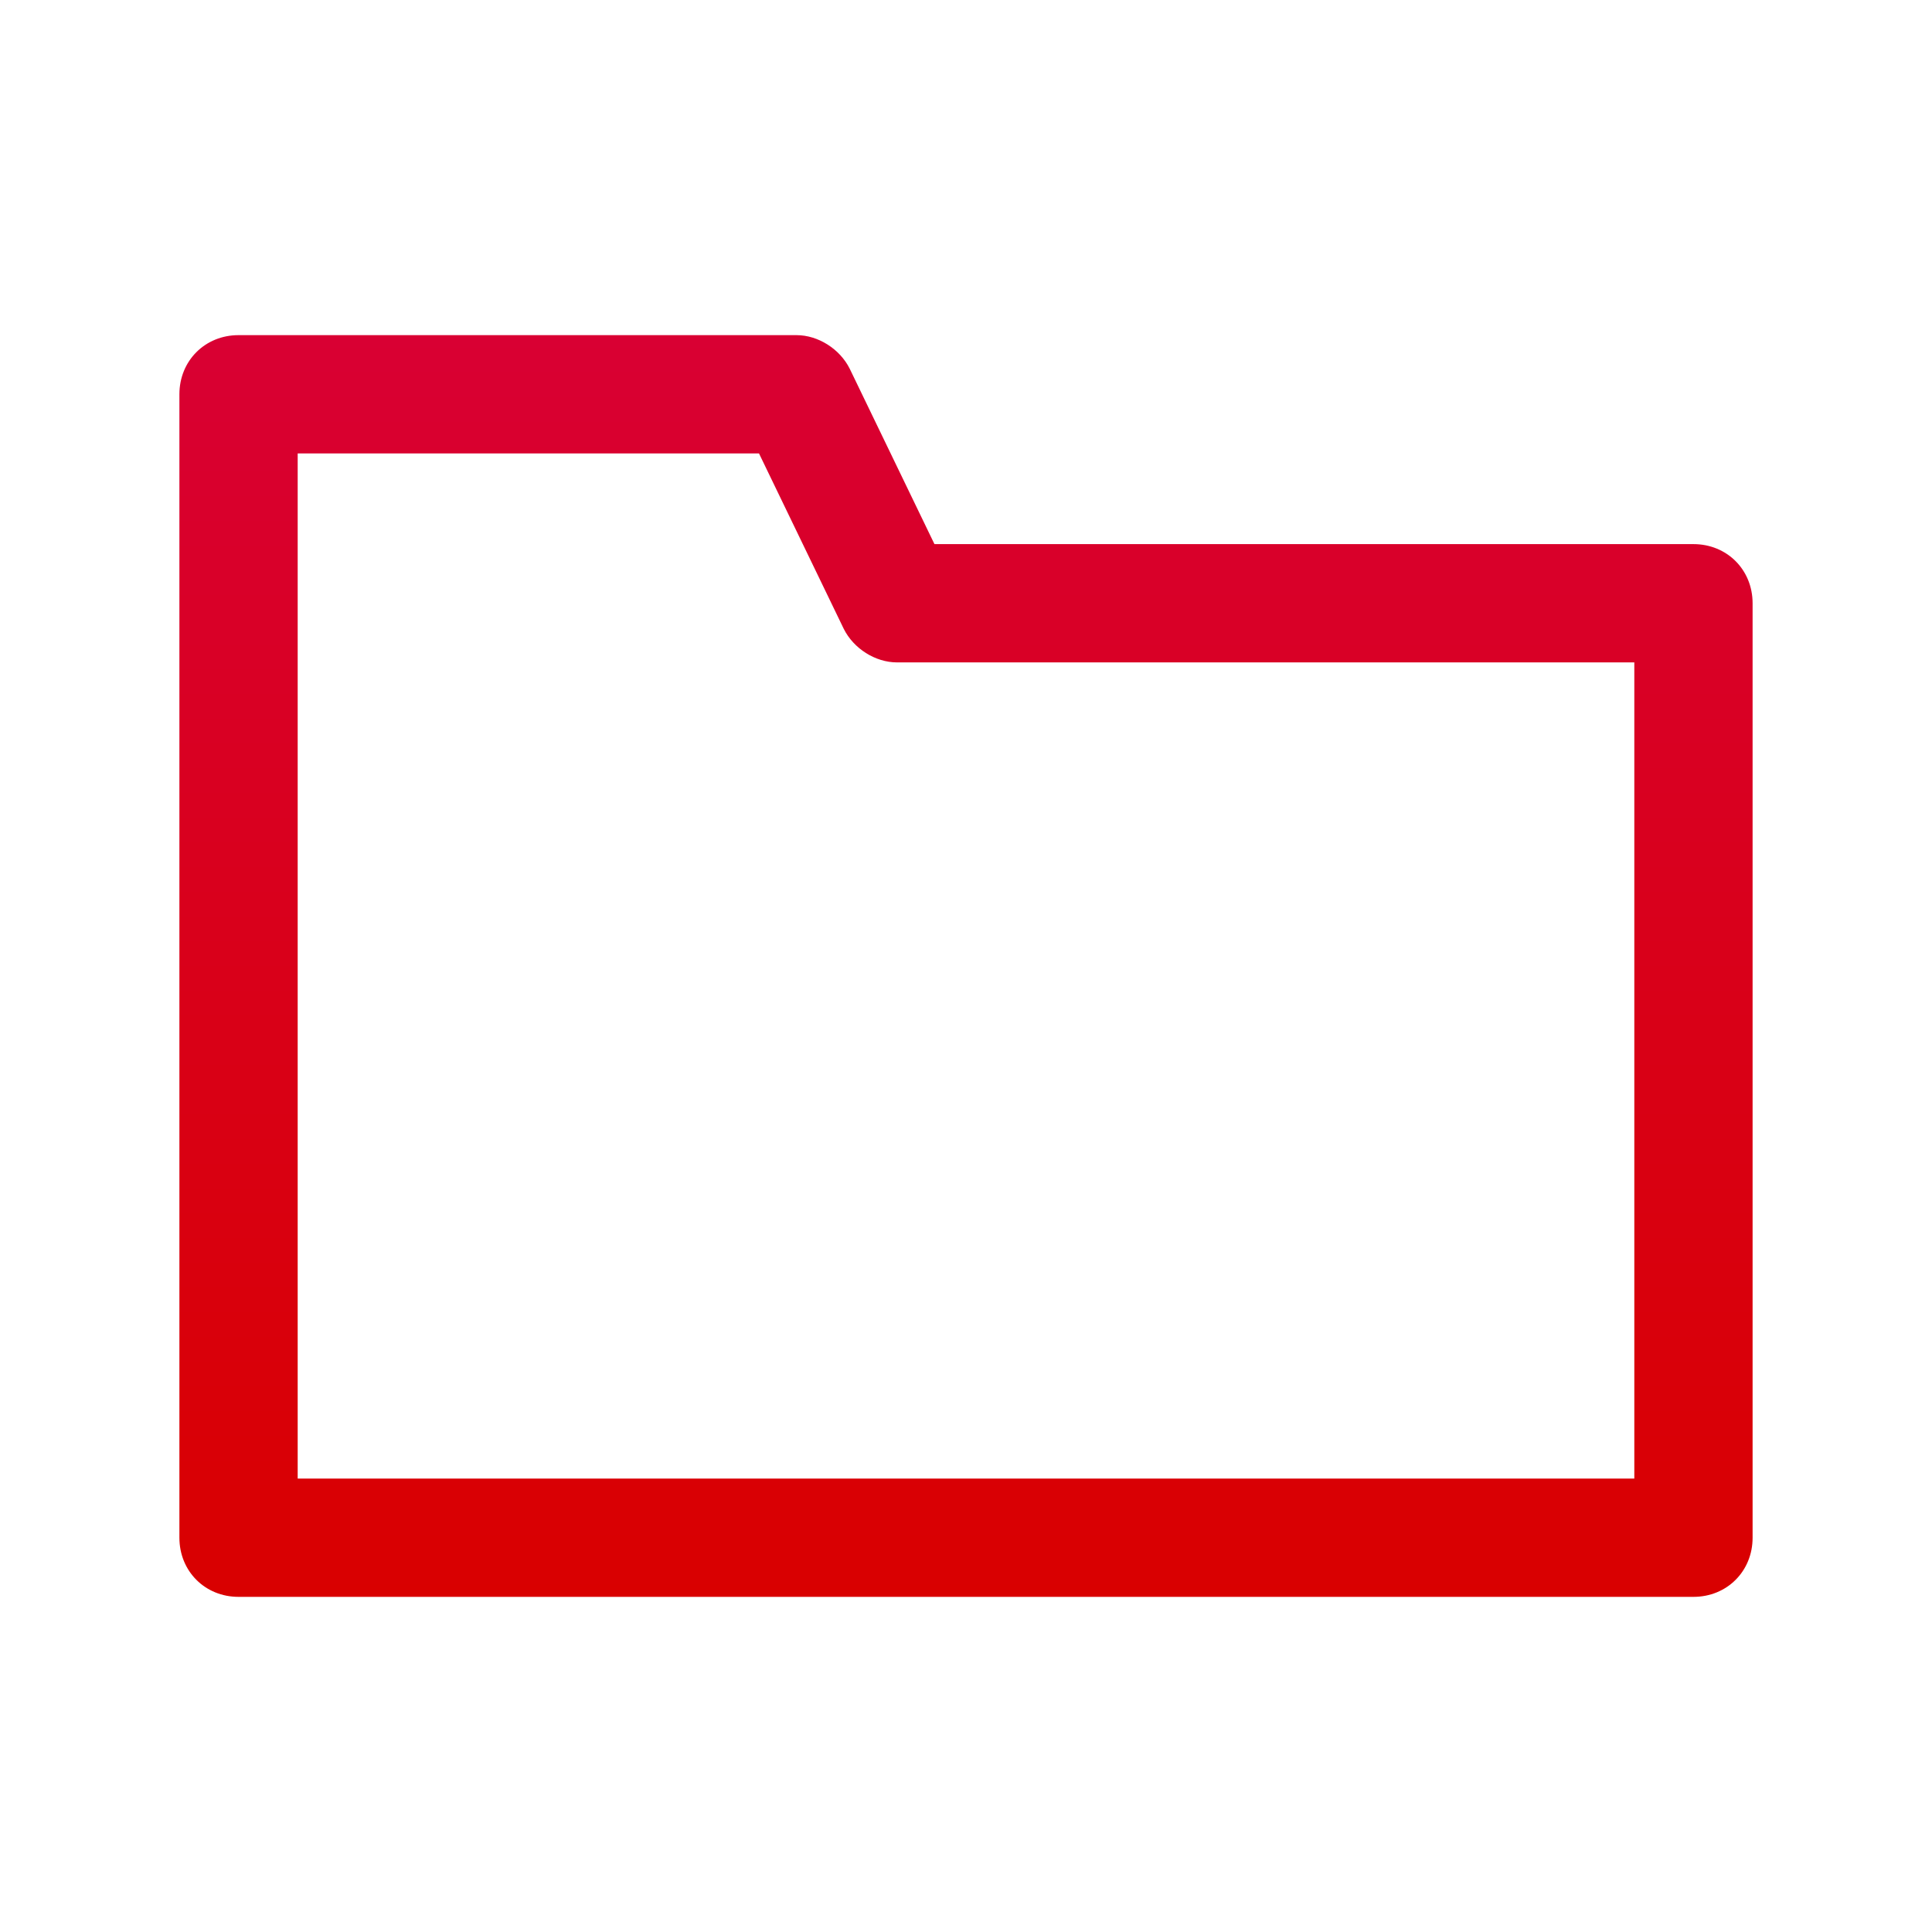
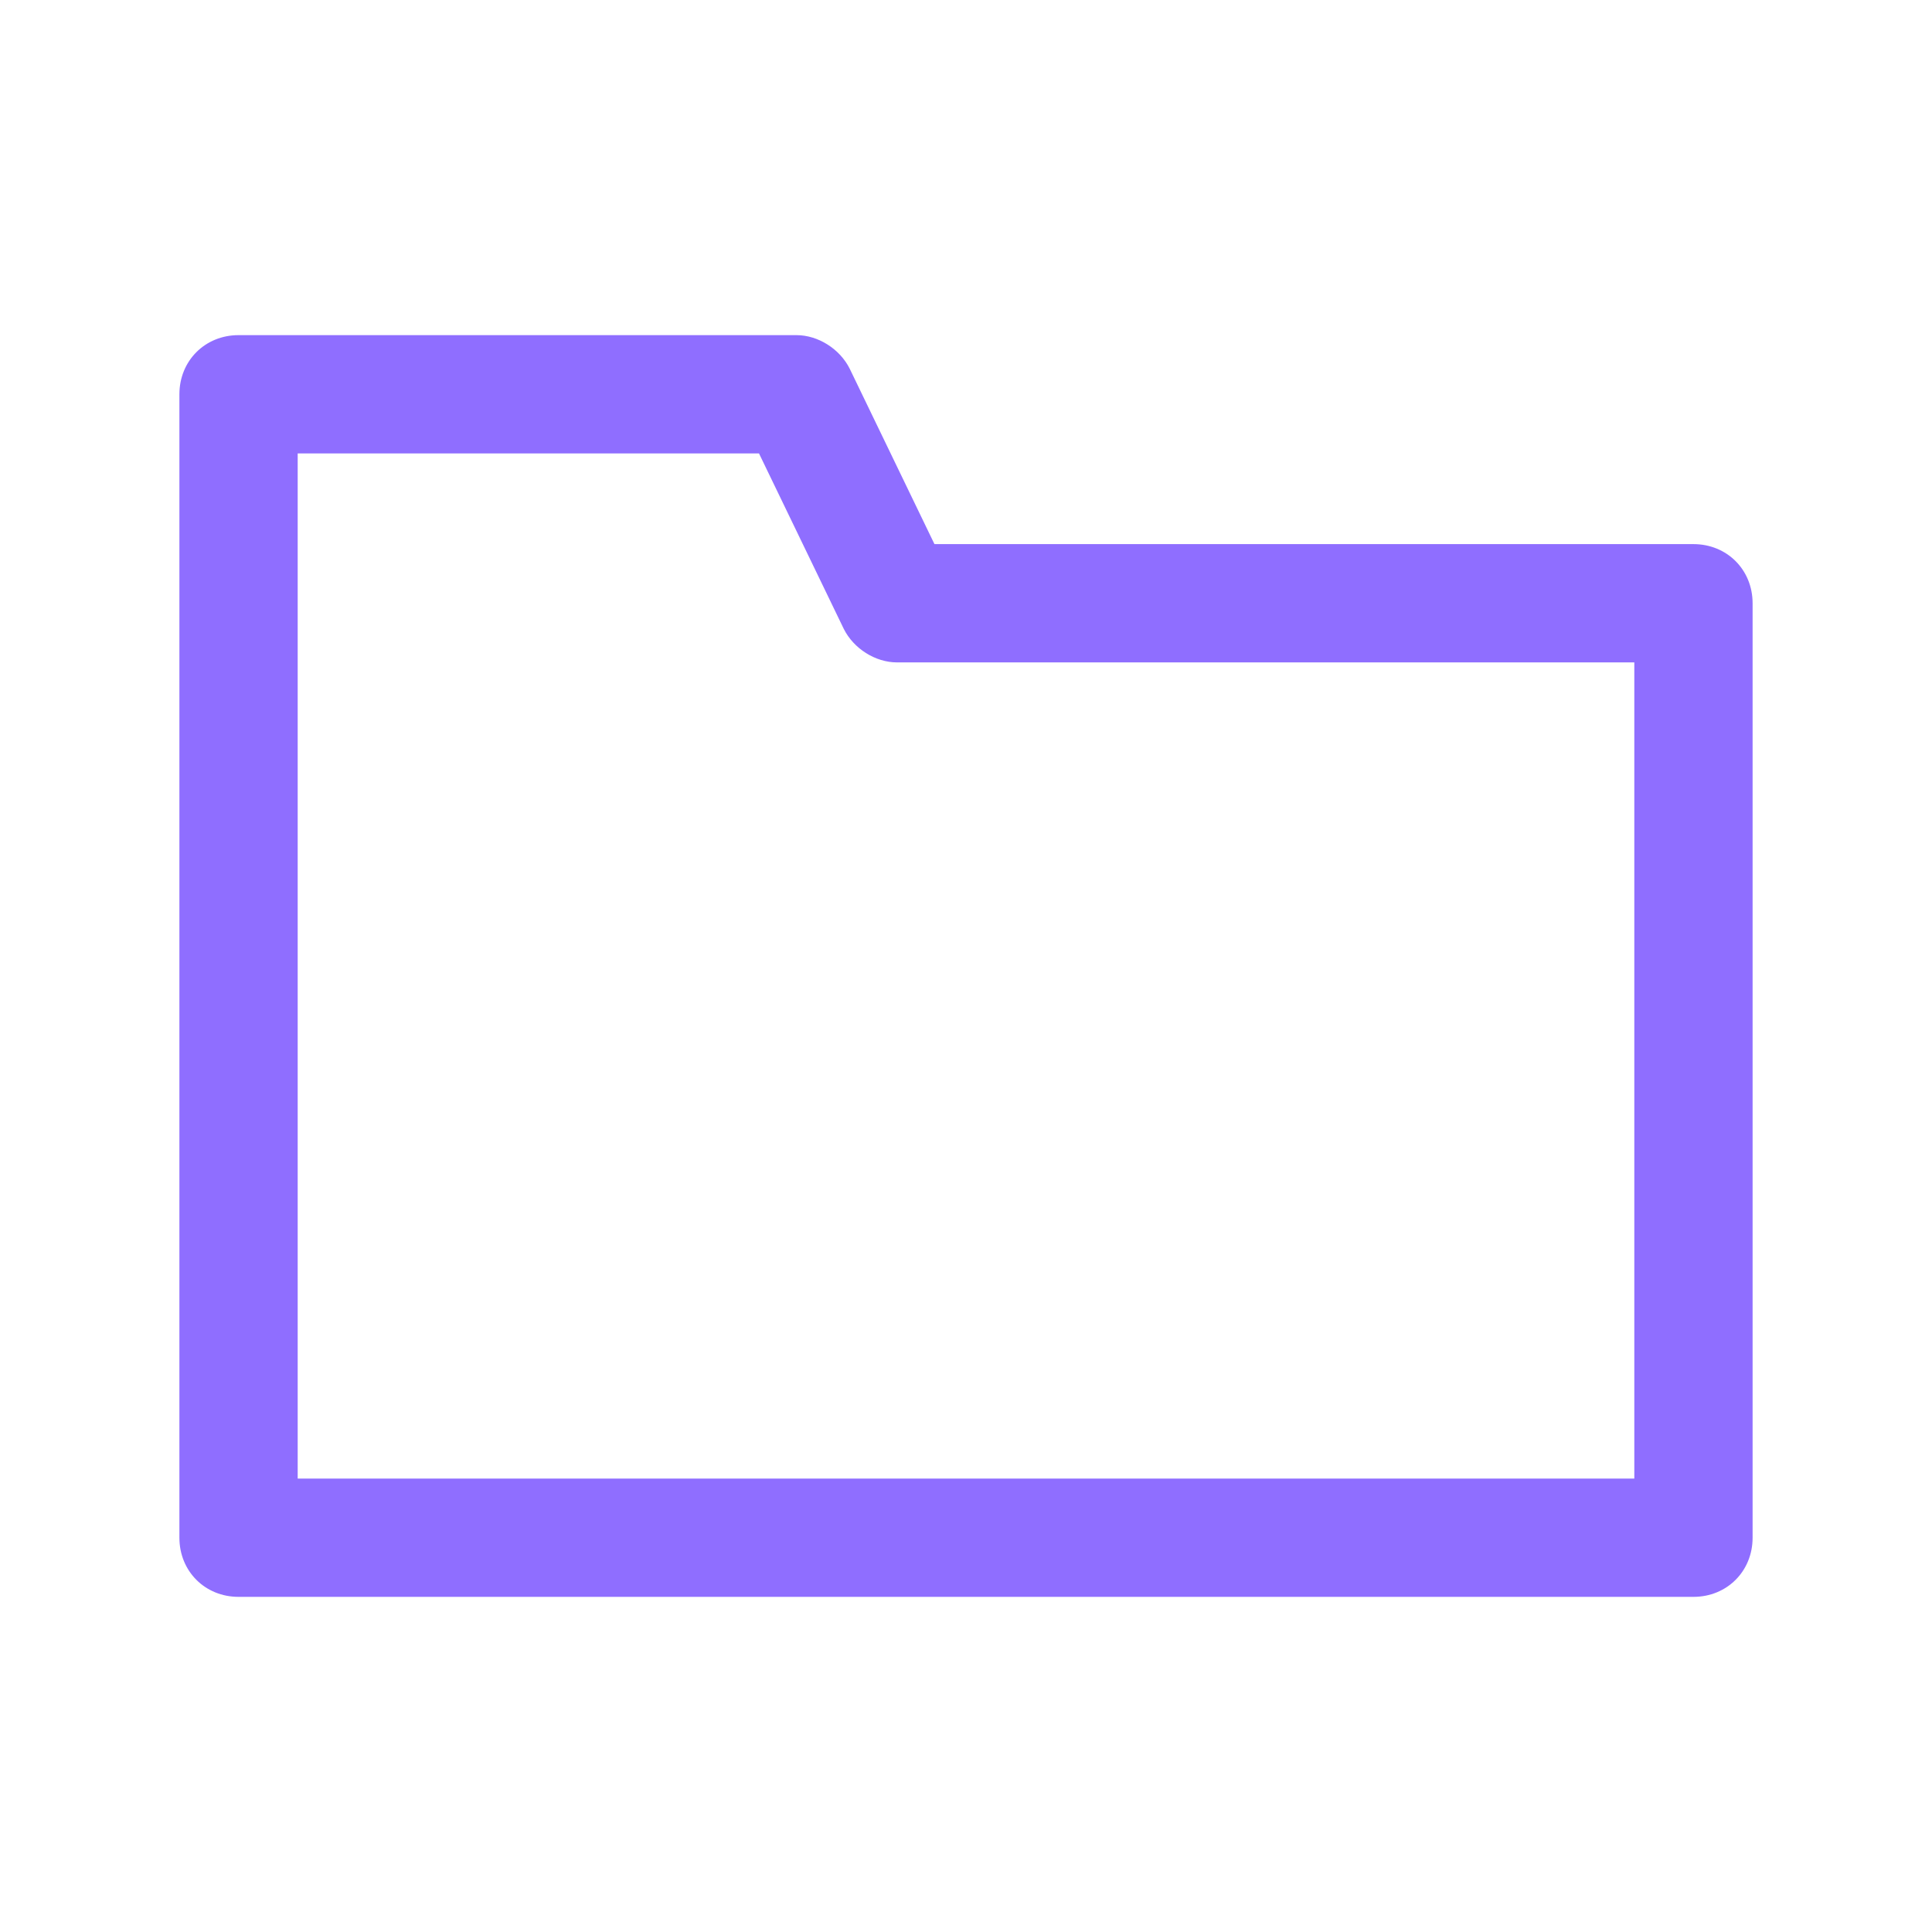
<svg xmlns="http://www.w3.org/2000/svg" version="1.1" id="Layer_1" x="0px" y="0px" viewBox="0 2 98 98" style="enable-background:new 0 2 98 98;" xml:space="preserve" width="512" height="512">
  <linearGradient id="SVGID_1_" gradientUnits="userSpaceOnUse" x1="49" y1="19" x2="49" y2="83">
-     <stop offset="0" style="stop-color:#d90033" />
-     <stop offset="1" style="stop-color:#d90000" />
+     <stop offset="0" style="stop-color:#8f6eff" />
+     <stop offset="1" style="stop-color:#8f6eff" />
  </linearGradient>
-   <path fill="url(#SVGID_1_)" d="M85.9,29.6H47.4l-4.3-8.9c-0.5-1-1.6-1.7-2.7-1.7H12.1c-1.7,0-3,1.3-3,3v58c0,1.7,1.3,3,3,3h73.8  c1.7,0,3-1.3,3-3V32.6C88.9,30.9,87.6,29.6,85.9,29.6z M82.9,77H15.1V25h23.4l4.3,8.9c0.5,1,1.6,1.7,2.7,1.7h37.4V77z" />
+   <path class="st0" fill="url(#SVGID_1_)" d="M85.9,29.6H47.4l-4.3-8.9c-0.5-1-1.6-1.7-2.7-1.7H12.1c-1.7,0-3,1.3-3,3v58c0,1.7,1.3,3,3,3h73.8  c1.7,0,3-1.3,3-3V32.6C88.9,30.9,87.6,29.6,85.9,29.6z M82.9,77H15.1V25h23.4l4.3,8.9c0.5,1,1.6,1.7,2.7,1.7h37.4V77z" />
</svg>
